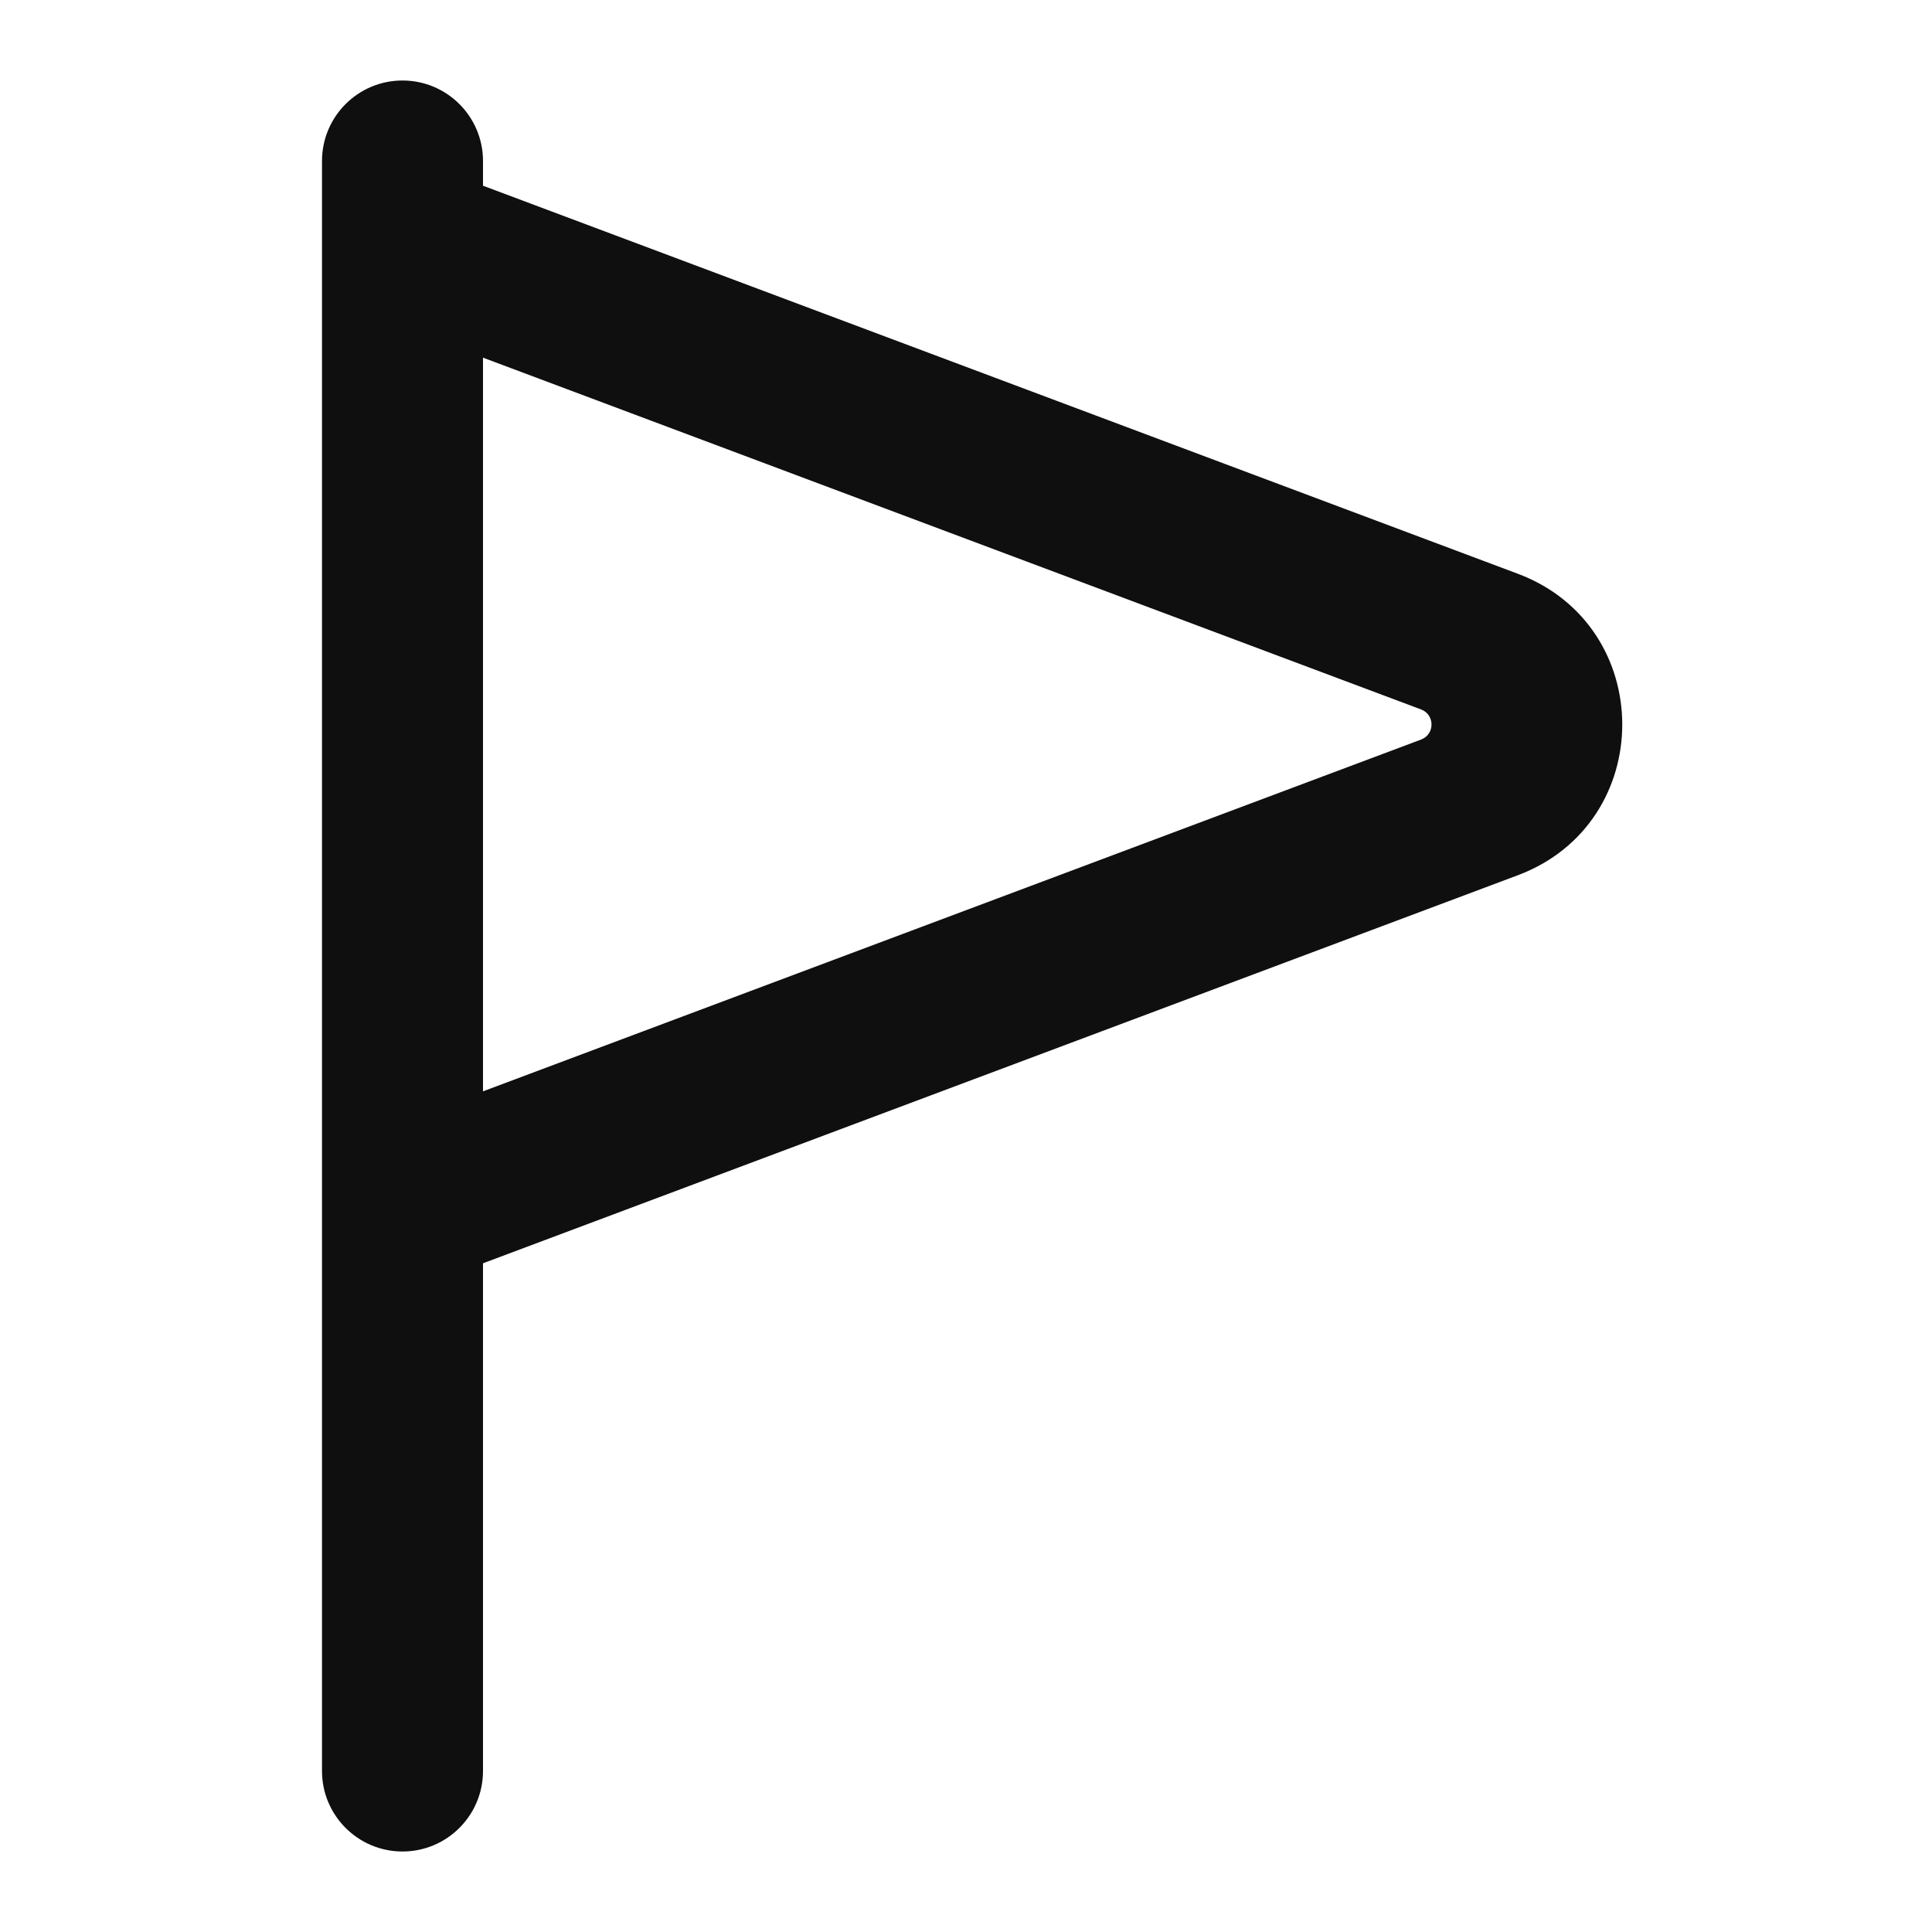
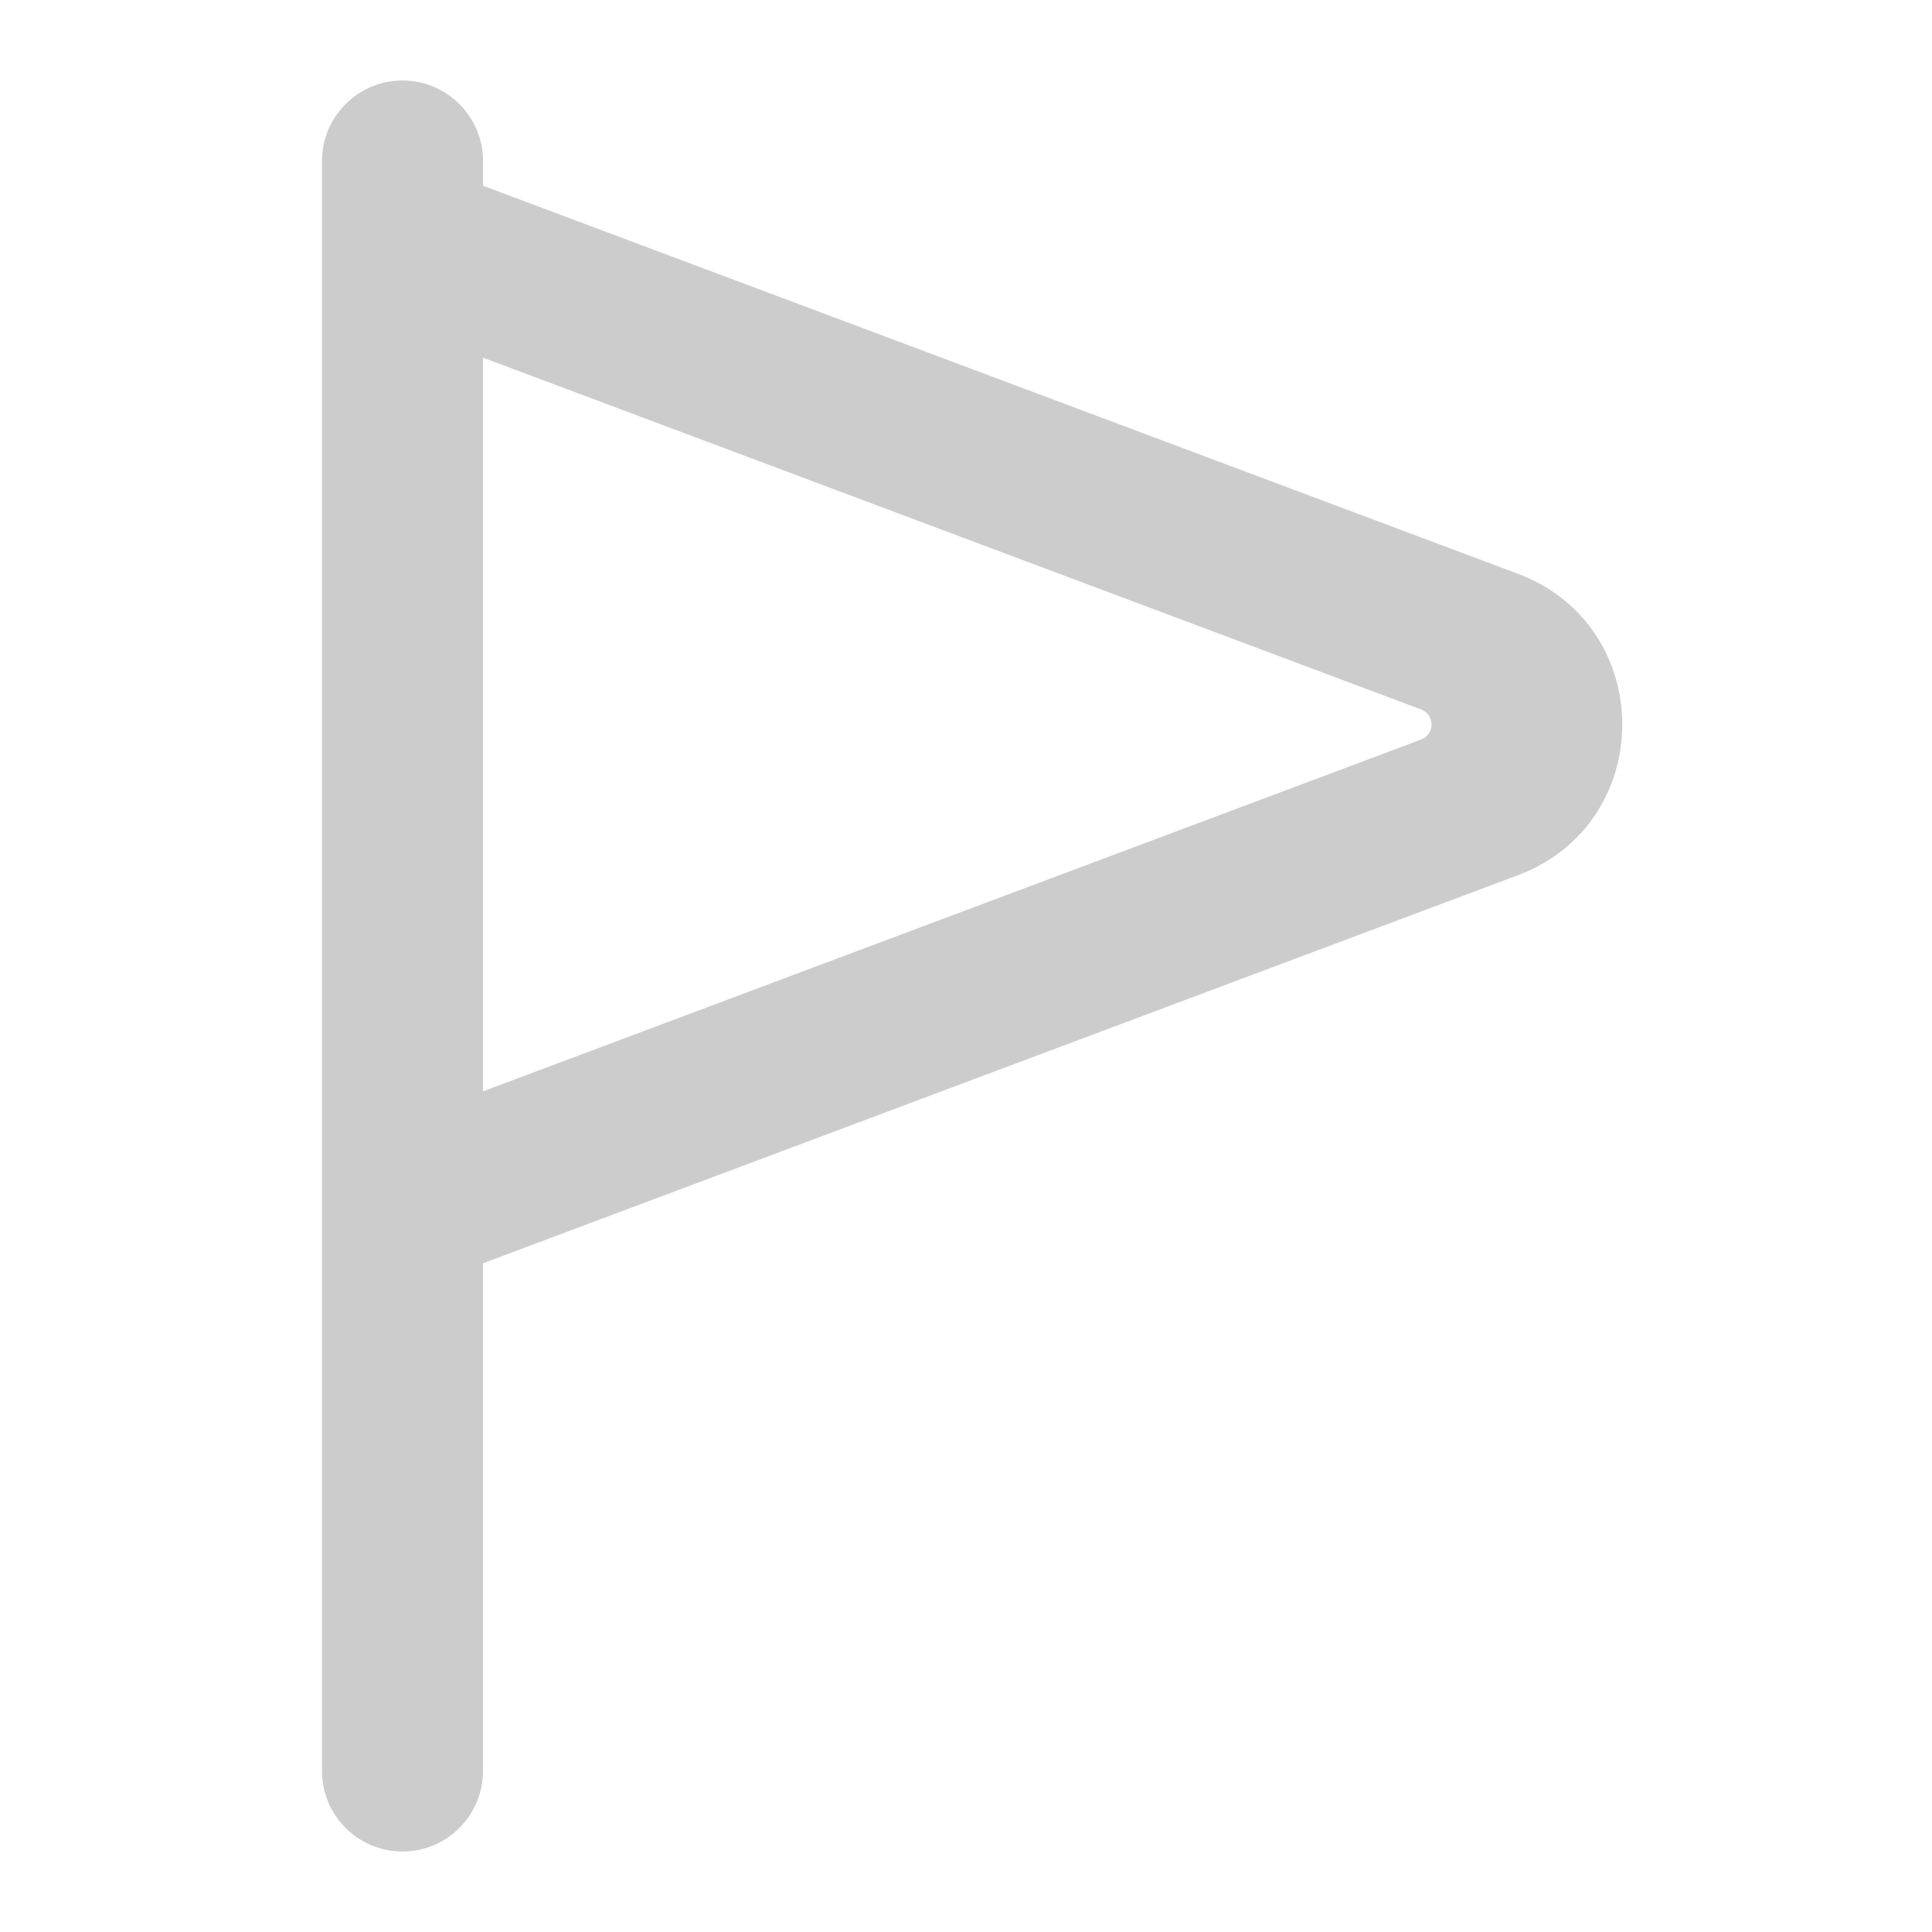
<svg xmlns="http://www.w3.org/2000/svg" width="800px" height="800px" viewBox="0 0 24 24" fill="none">
-   <path fill-rule="evenodd" clip-rule="evenodd" d="M5 1C4.448 1 4 1.448 4 2V22C4 22.552 4.448 23 5 23C5.552 23 6 22.552 6 22V15.693L18.854 10.873C20.585 10.224 20.585 7.776 18.854 7.127L6 2.307V2C6 1.448 5.552 1 5 1ZM6 4.443V13.557L17.653 9.187C17.826 9.122 17.826 8.878 17.653 8.813L6 4.443Z" fill="#0F0F0F" />
+   <path fill-rule="evenodd" clip-rule="evenodd" d="M5 1C4.448 1 4 1.448 4 2V22C4 22.552 4.448 23 5 23C5.552 23 6 22.552 6 22V15.693L18.854 10.873C20.585 10.224 20.585 7.776 18.854 7.127L6 2.307V2C6 1.448 5.552 1 5 1ZM6 4.443V13.557L17.653 9.187C17.826 9.122 17.826 8.878 17.653 8.813L6 4.443Z" fill="#CCC" />
</svg>
